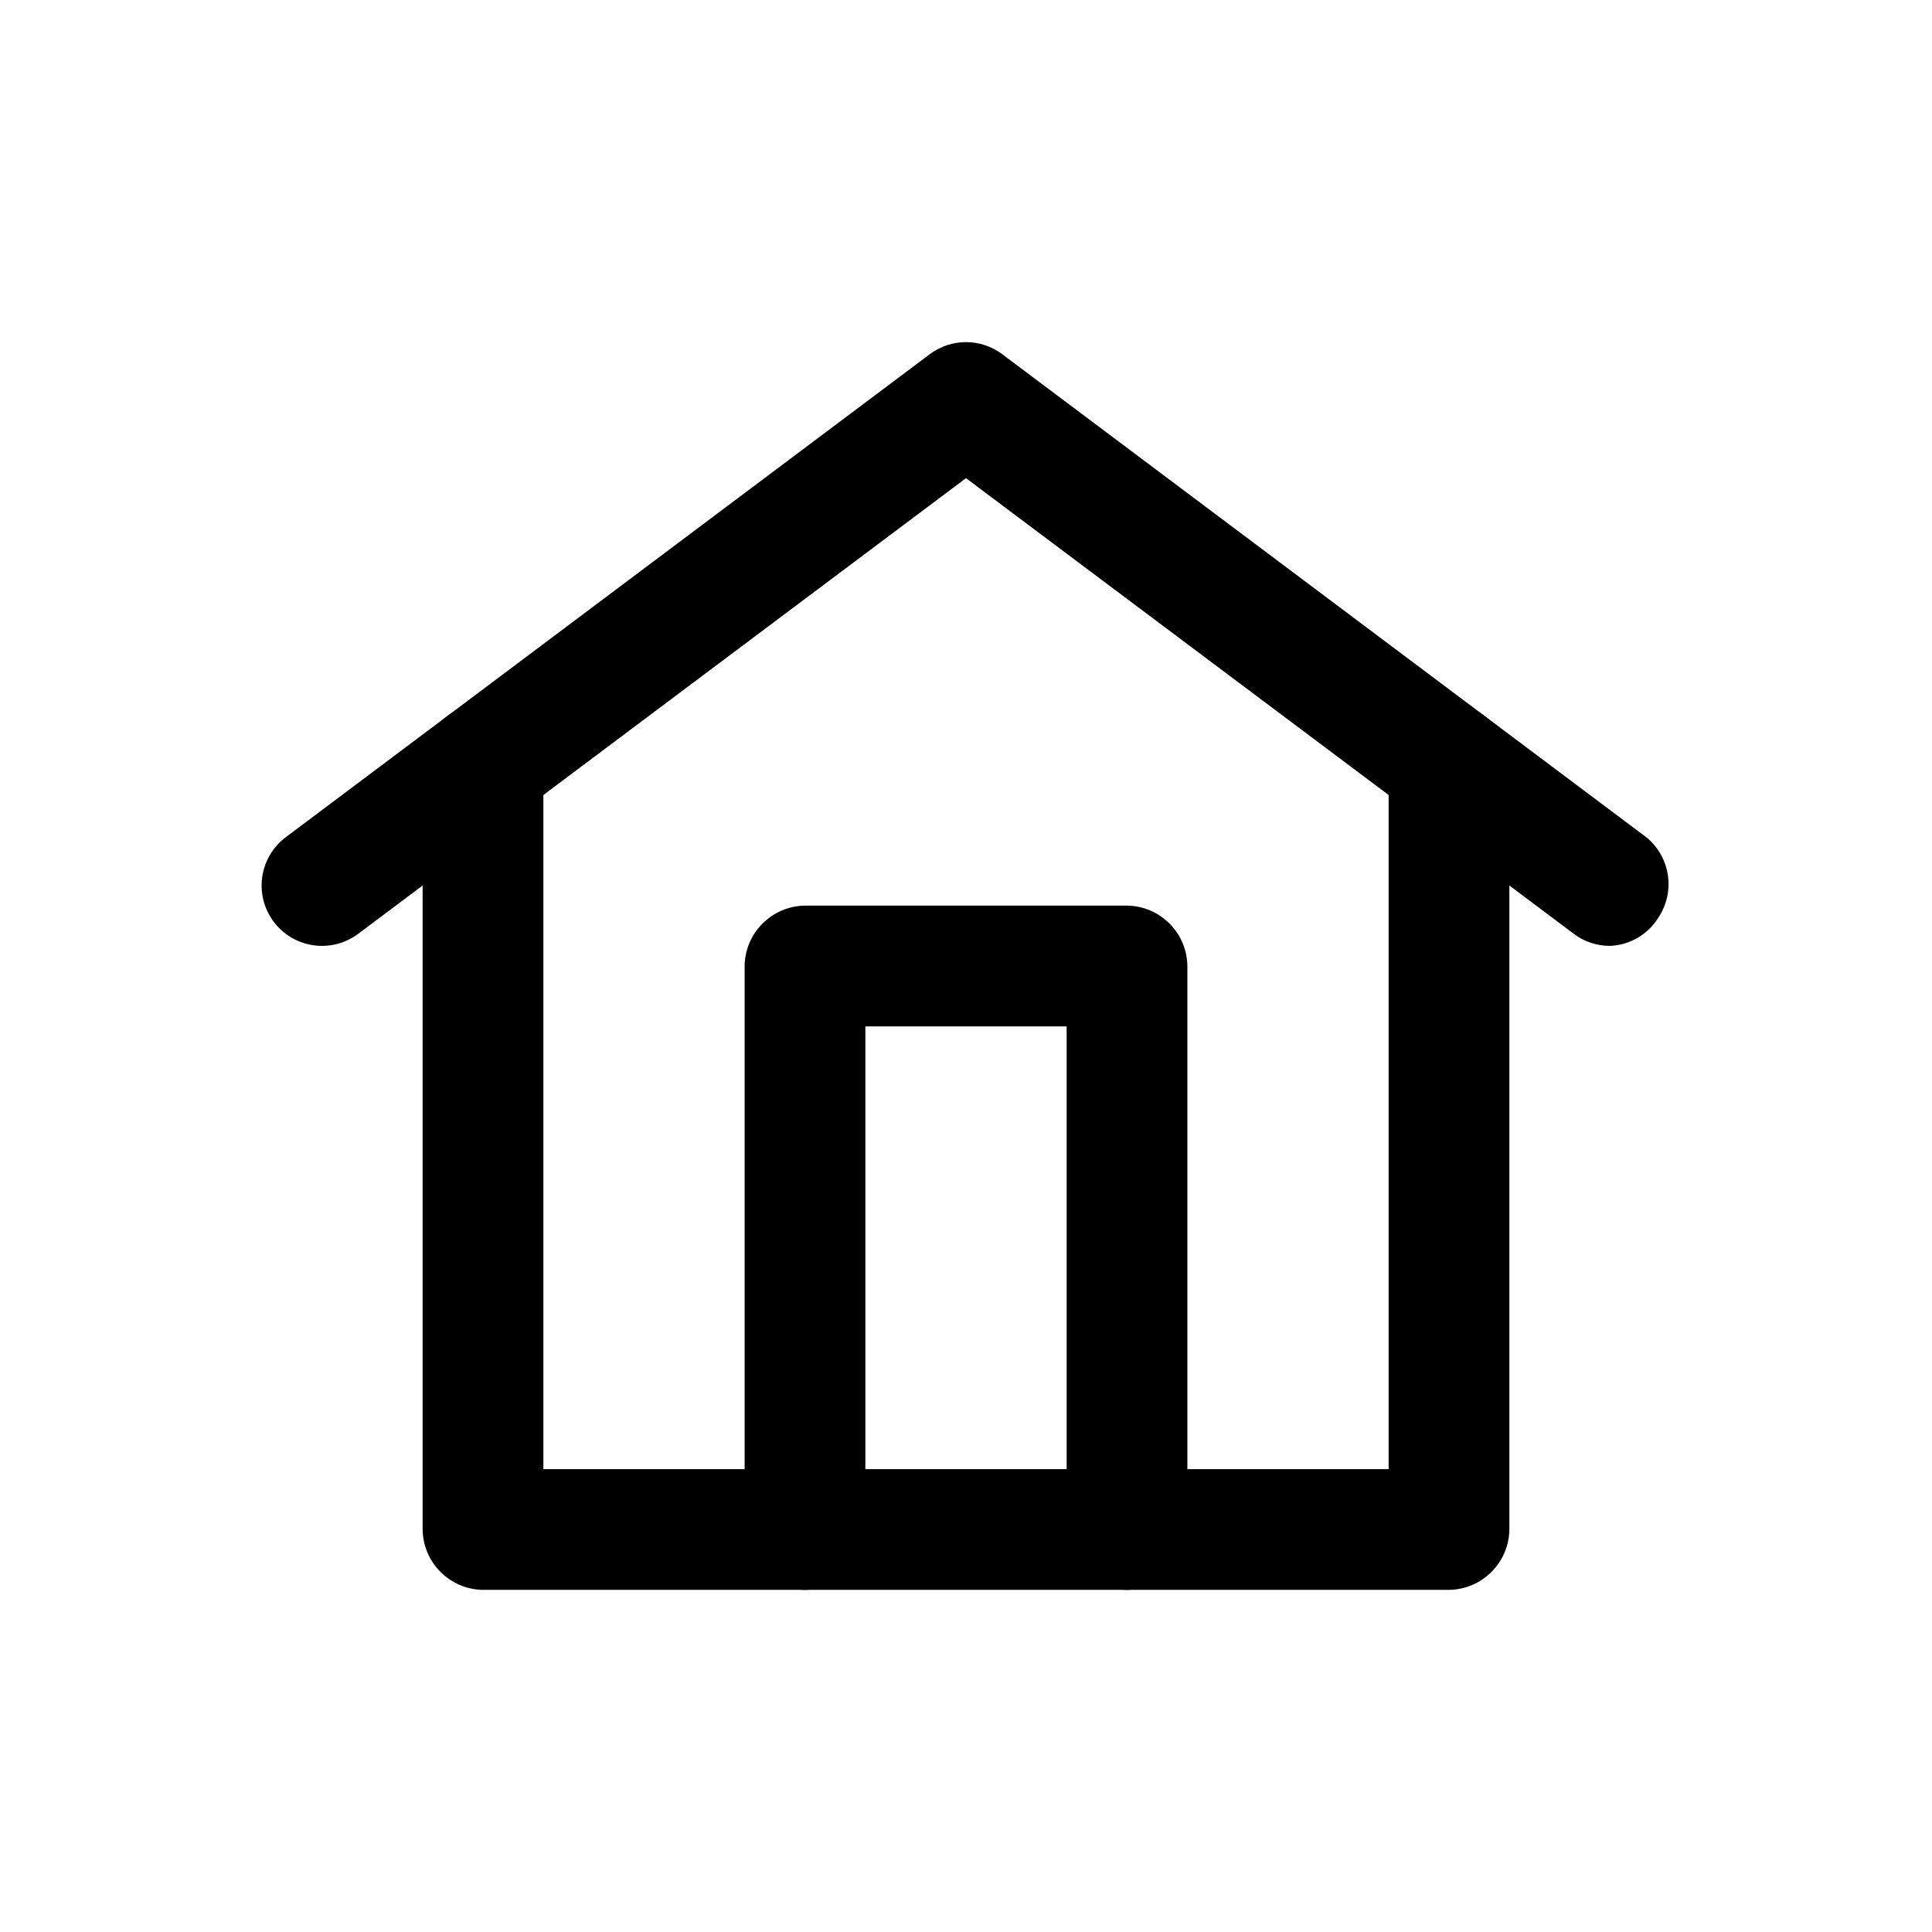
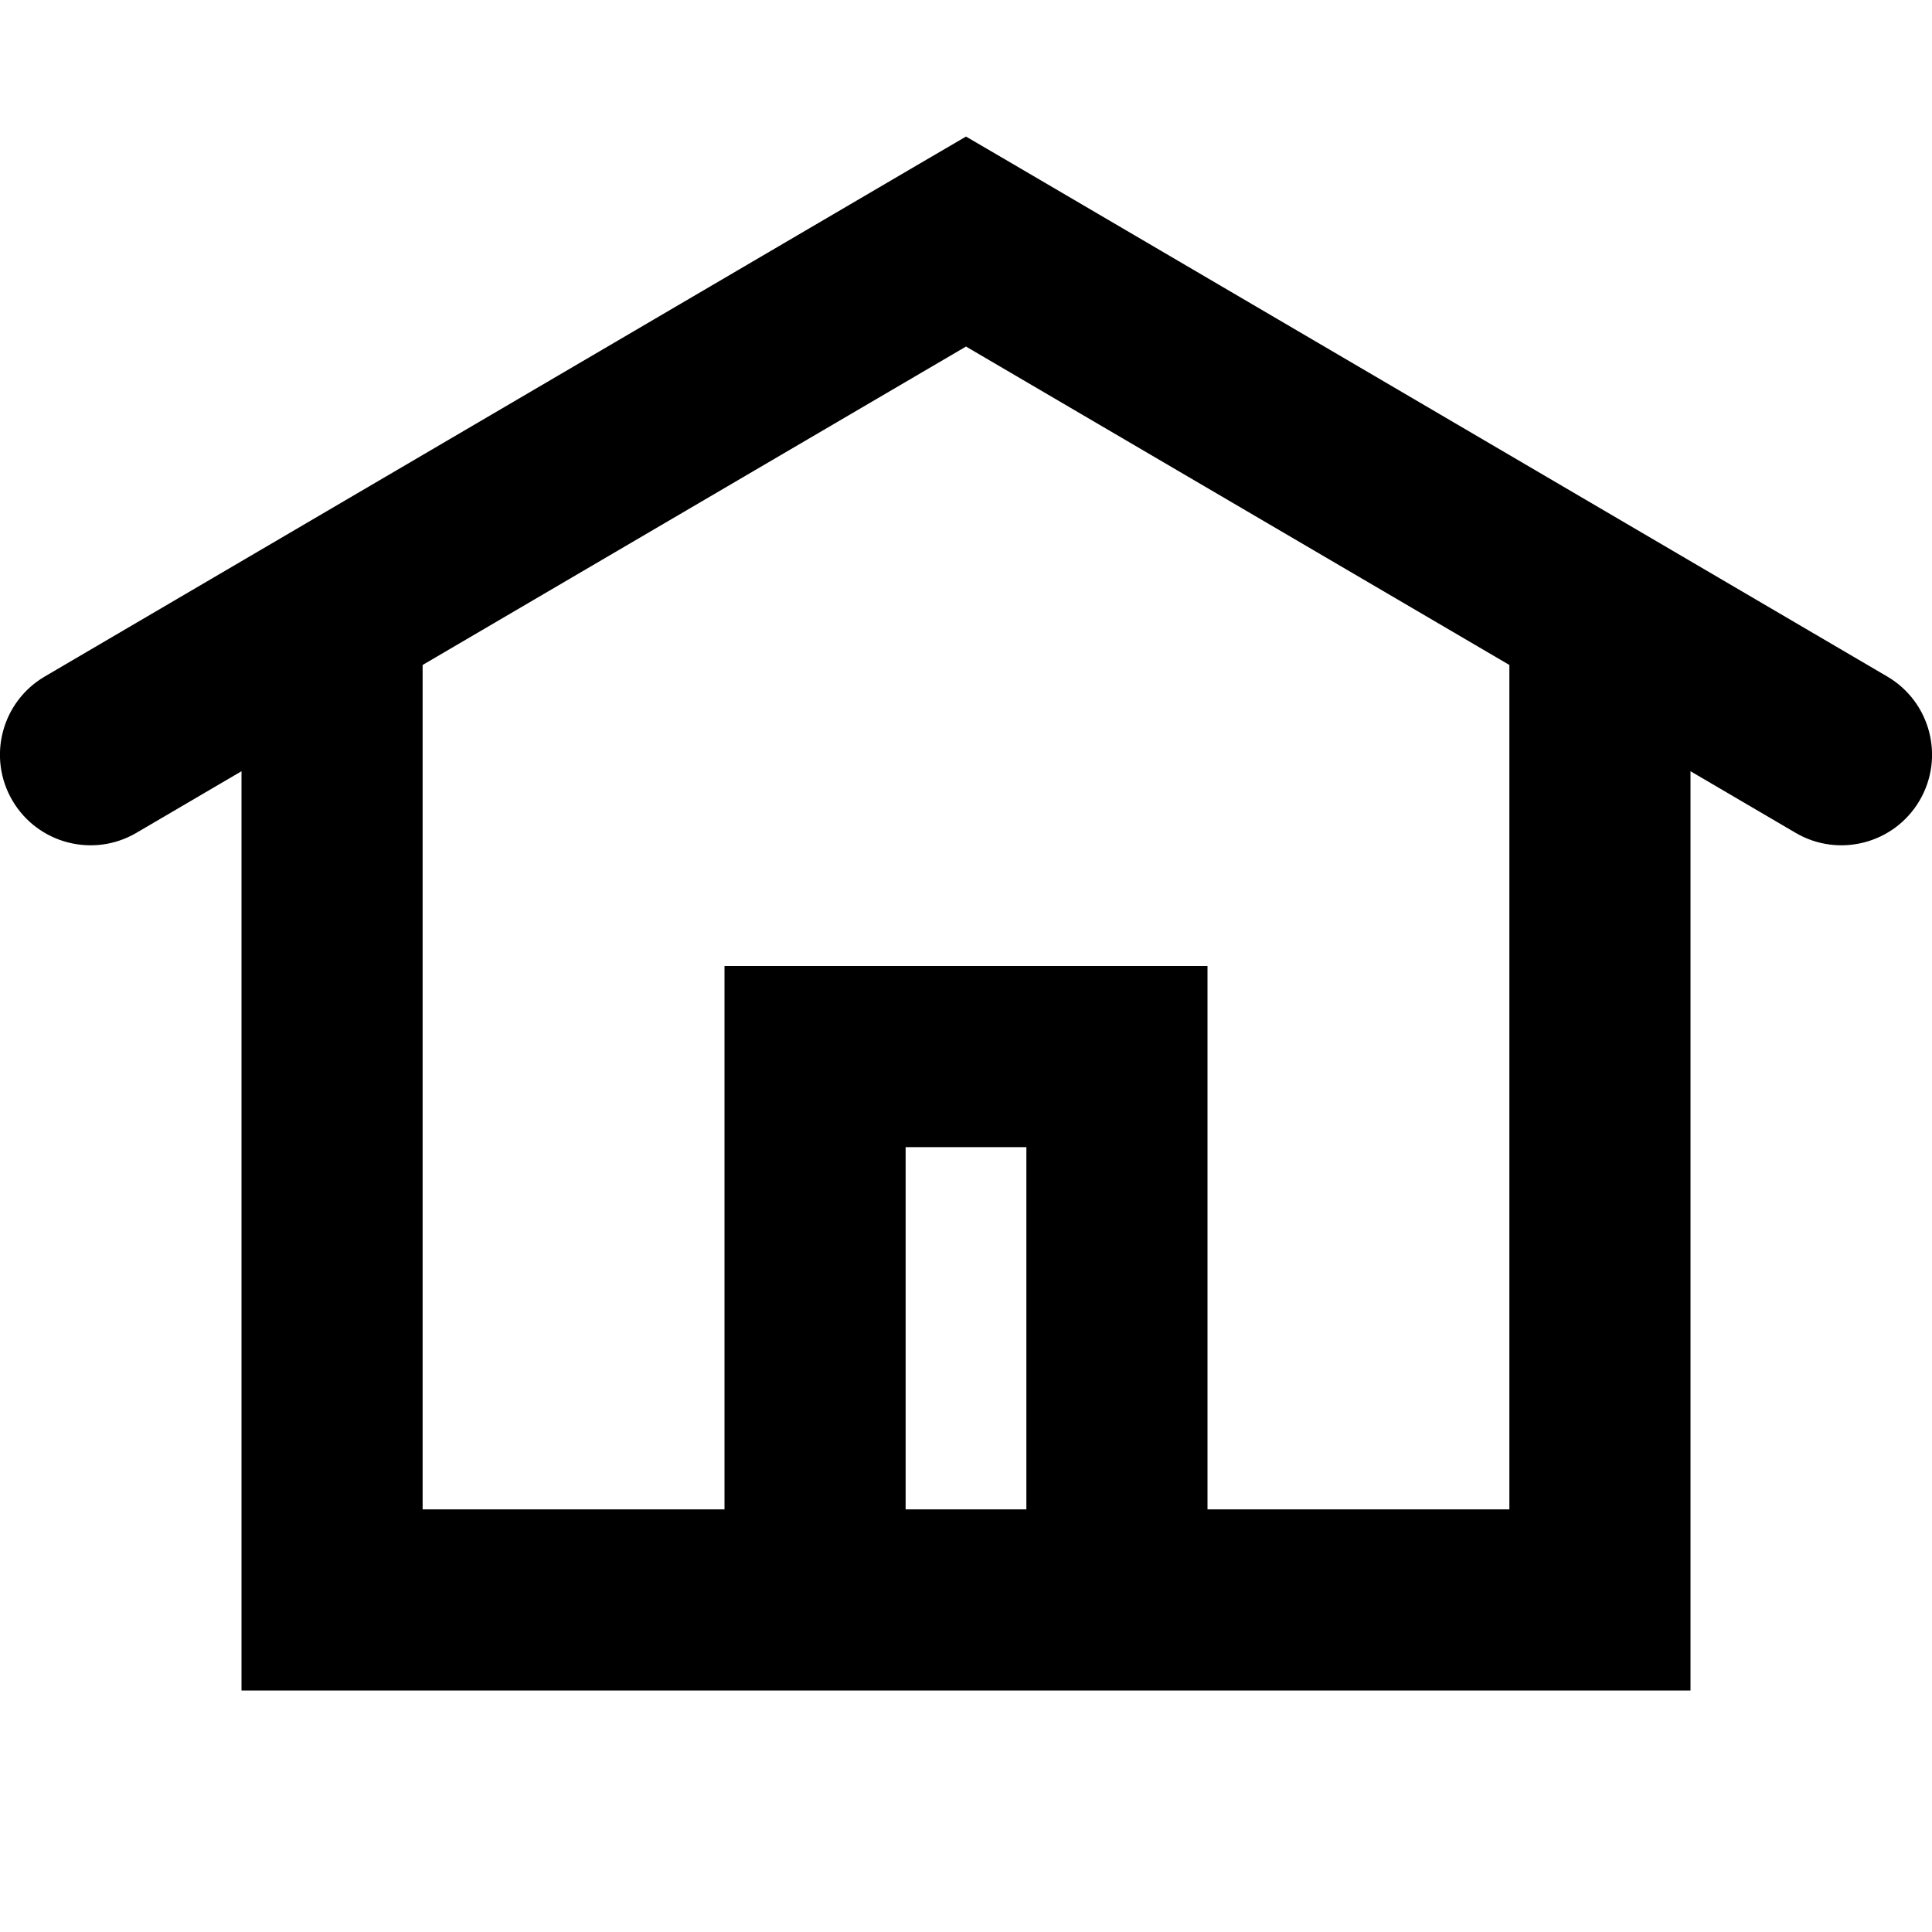
- <svg xmlns="http://www.w3.org/2000/svg" viewBox="0 0 24 24">
-   <g id="home">
-     <path d="M20,11.75a.74.74,0,0,1-.45-.15L12,5.94,4.45,11.6a.75.75,0,0,1-.9-1.2l8-6a.75.75,0,0,1,.9,0l8,6a.75.75,0,0,1,.15,1A.74.74,0,0,1,20,11.75Z" />
-     <path d="M18,19.75H6A.76.76,0,0,1,5.25,19V9.5a.75.75,0,0,1,1.5,0v8.75h10.5V9.5a.75.75,0,0,1,1.5,0V19A.76.76,0,0,1,18,19.75Z" />
-     <path d="M14,19.75a.76.76,0,0,1-.75-.75V12.75h-2.5V19a.75.75,0,0,1-1.5,0V12a.76.76,0,0,1,.75-.75h4a.76.76,0,0,1,.75.75v7A.76.76,0,0,1,14,19.75Z" />
-   </g>
+ <svg xmlns="http://www.w3.org/2000/svg" width="16" height="16" viewBox="0 0 16 16">
+   <path fill-rule="evenodd" clip-rule="evenodd" d="M8.38 1.353 8 1.131l-.38.222-7.25 4.25a.75.75 0 0 0 .76 1.294l.87-.51V14h12V6.387l.87.51a.75.75 0 1 0 .76-1.294l-7.25-4.25Zm4.12 4.154L8 2.87 3.5 5.507V12.5H6V8h4v4.5h2.5V5.507ZM8.5 9.5v3h-1v-3h1Z" fill="#000" />
</svg>
